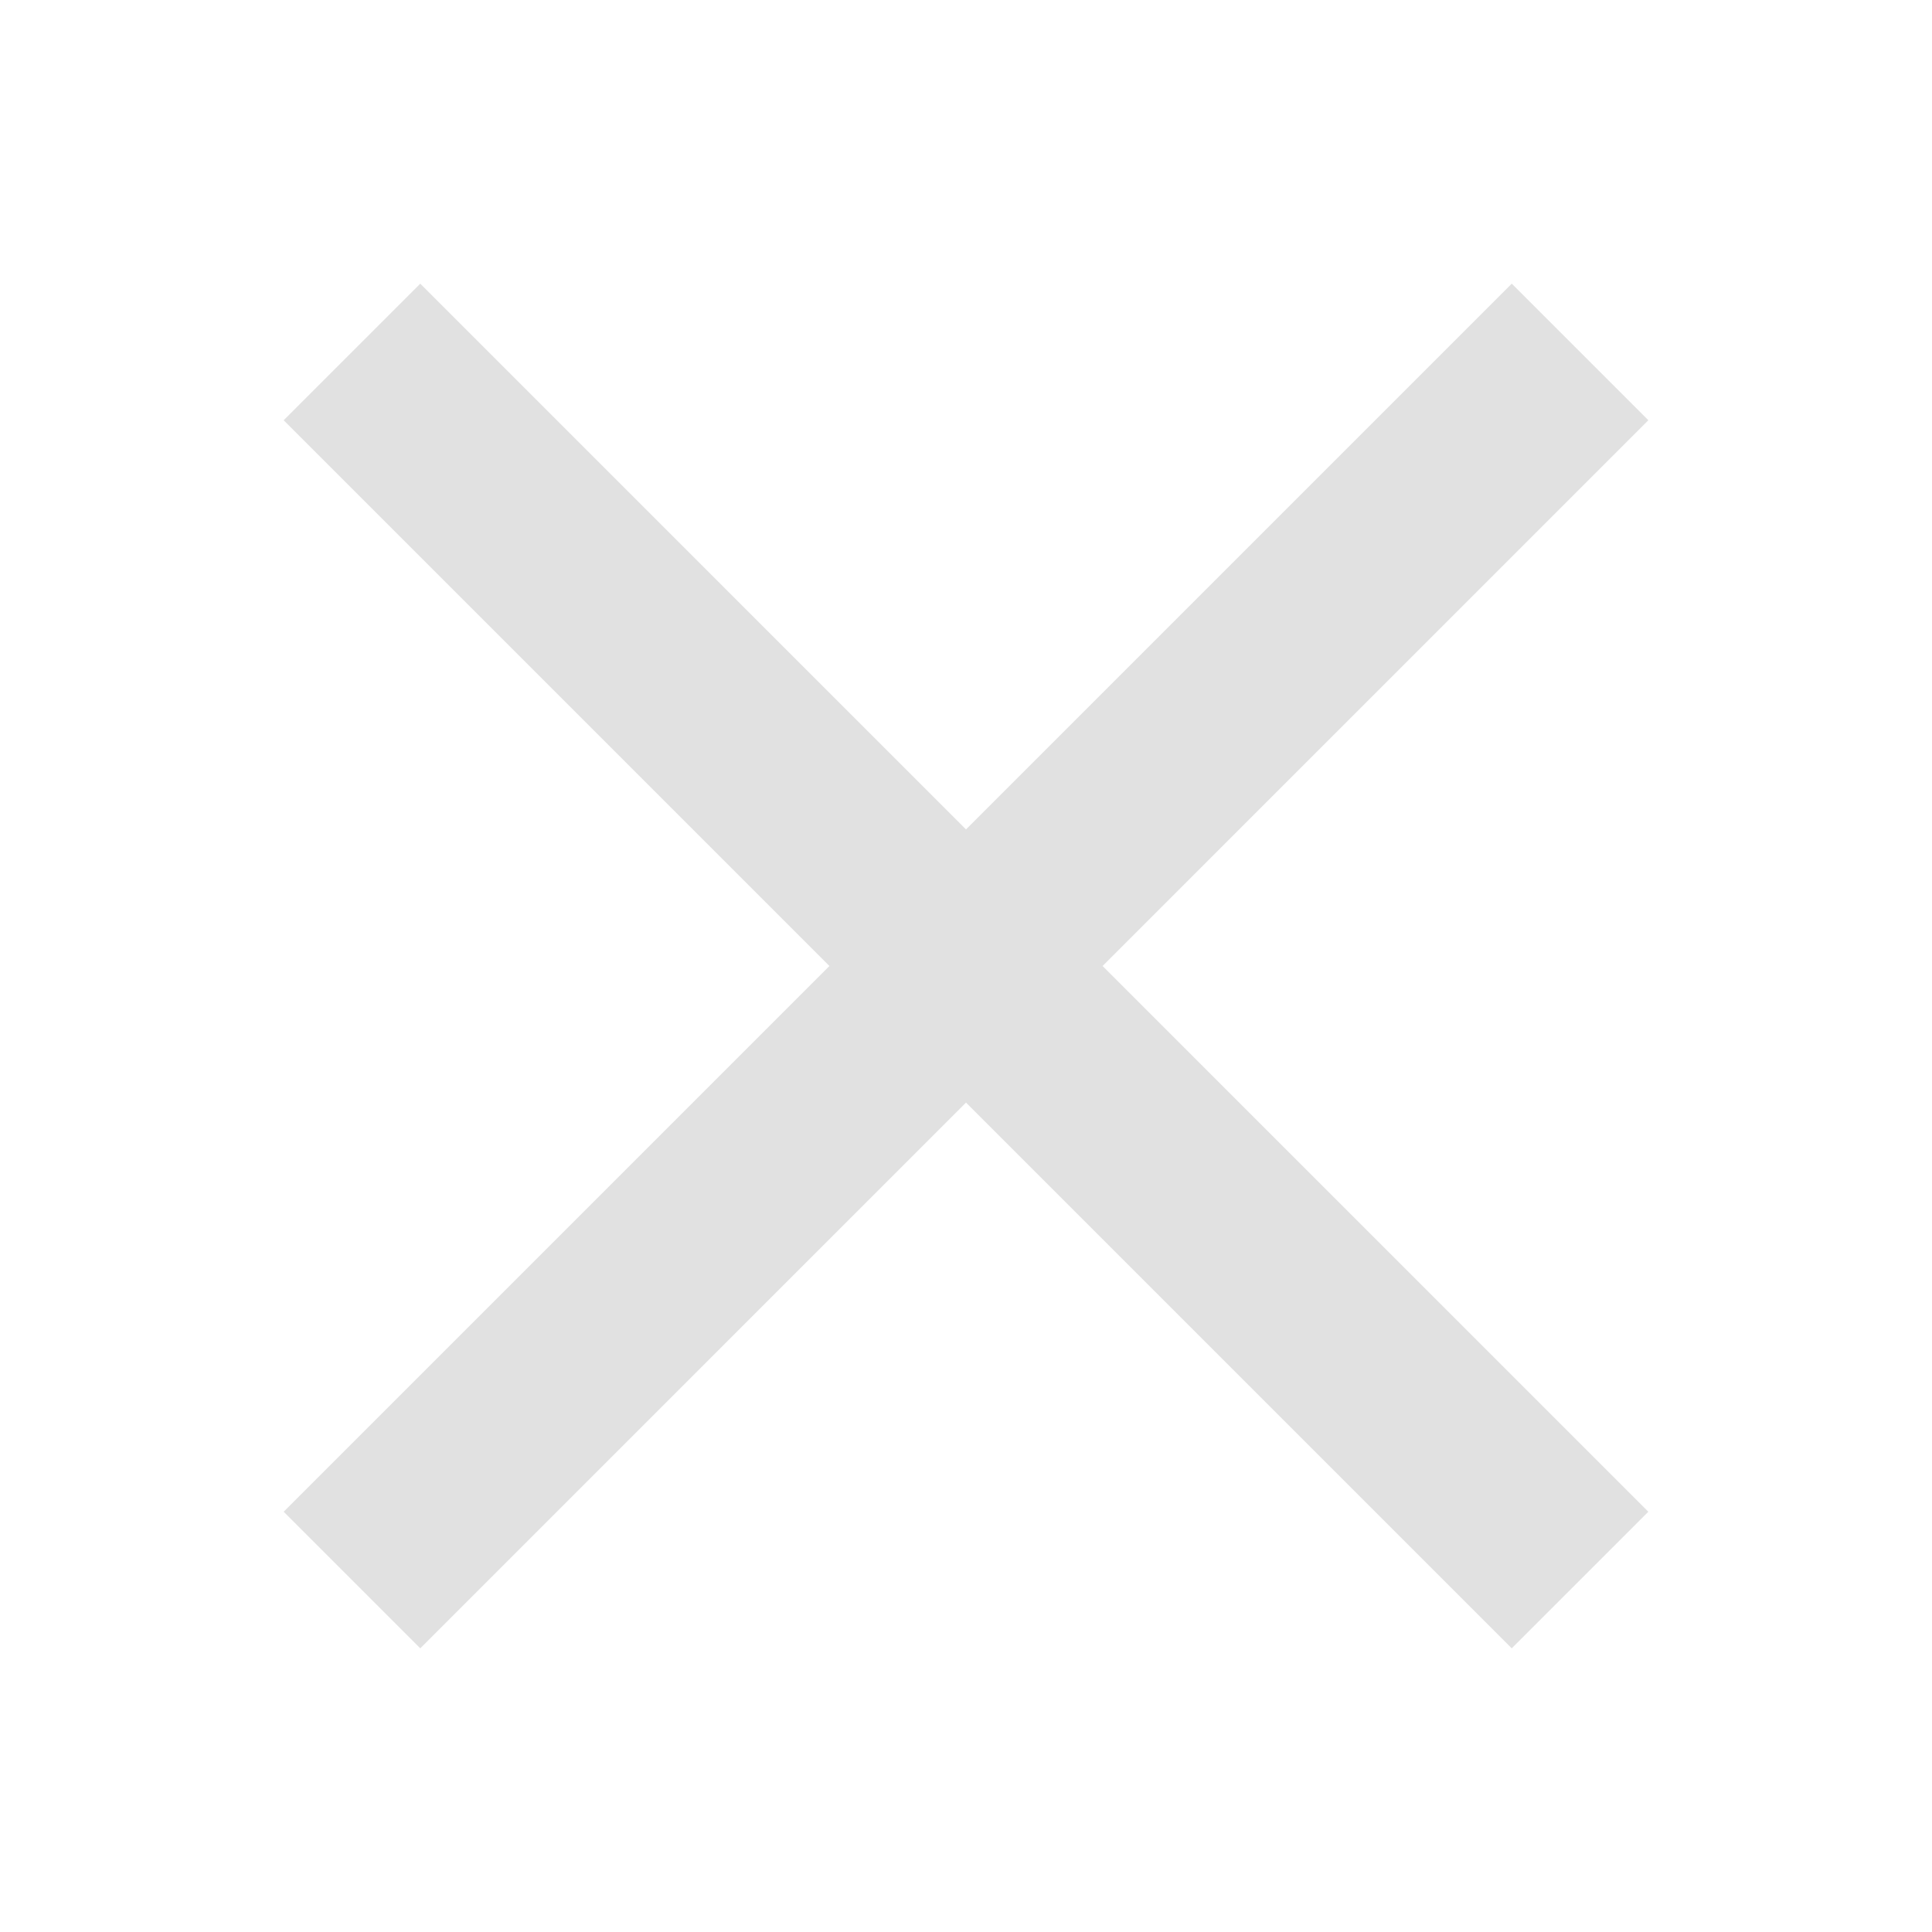
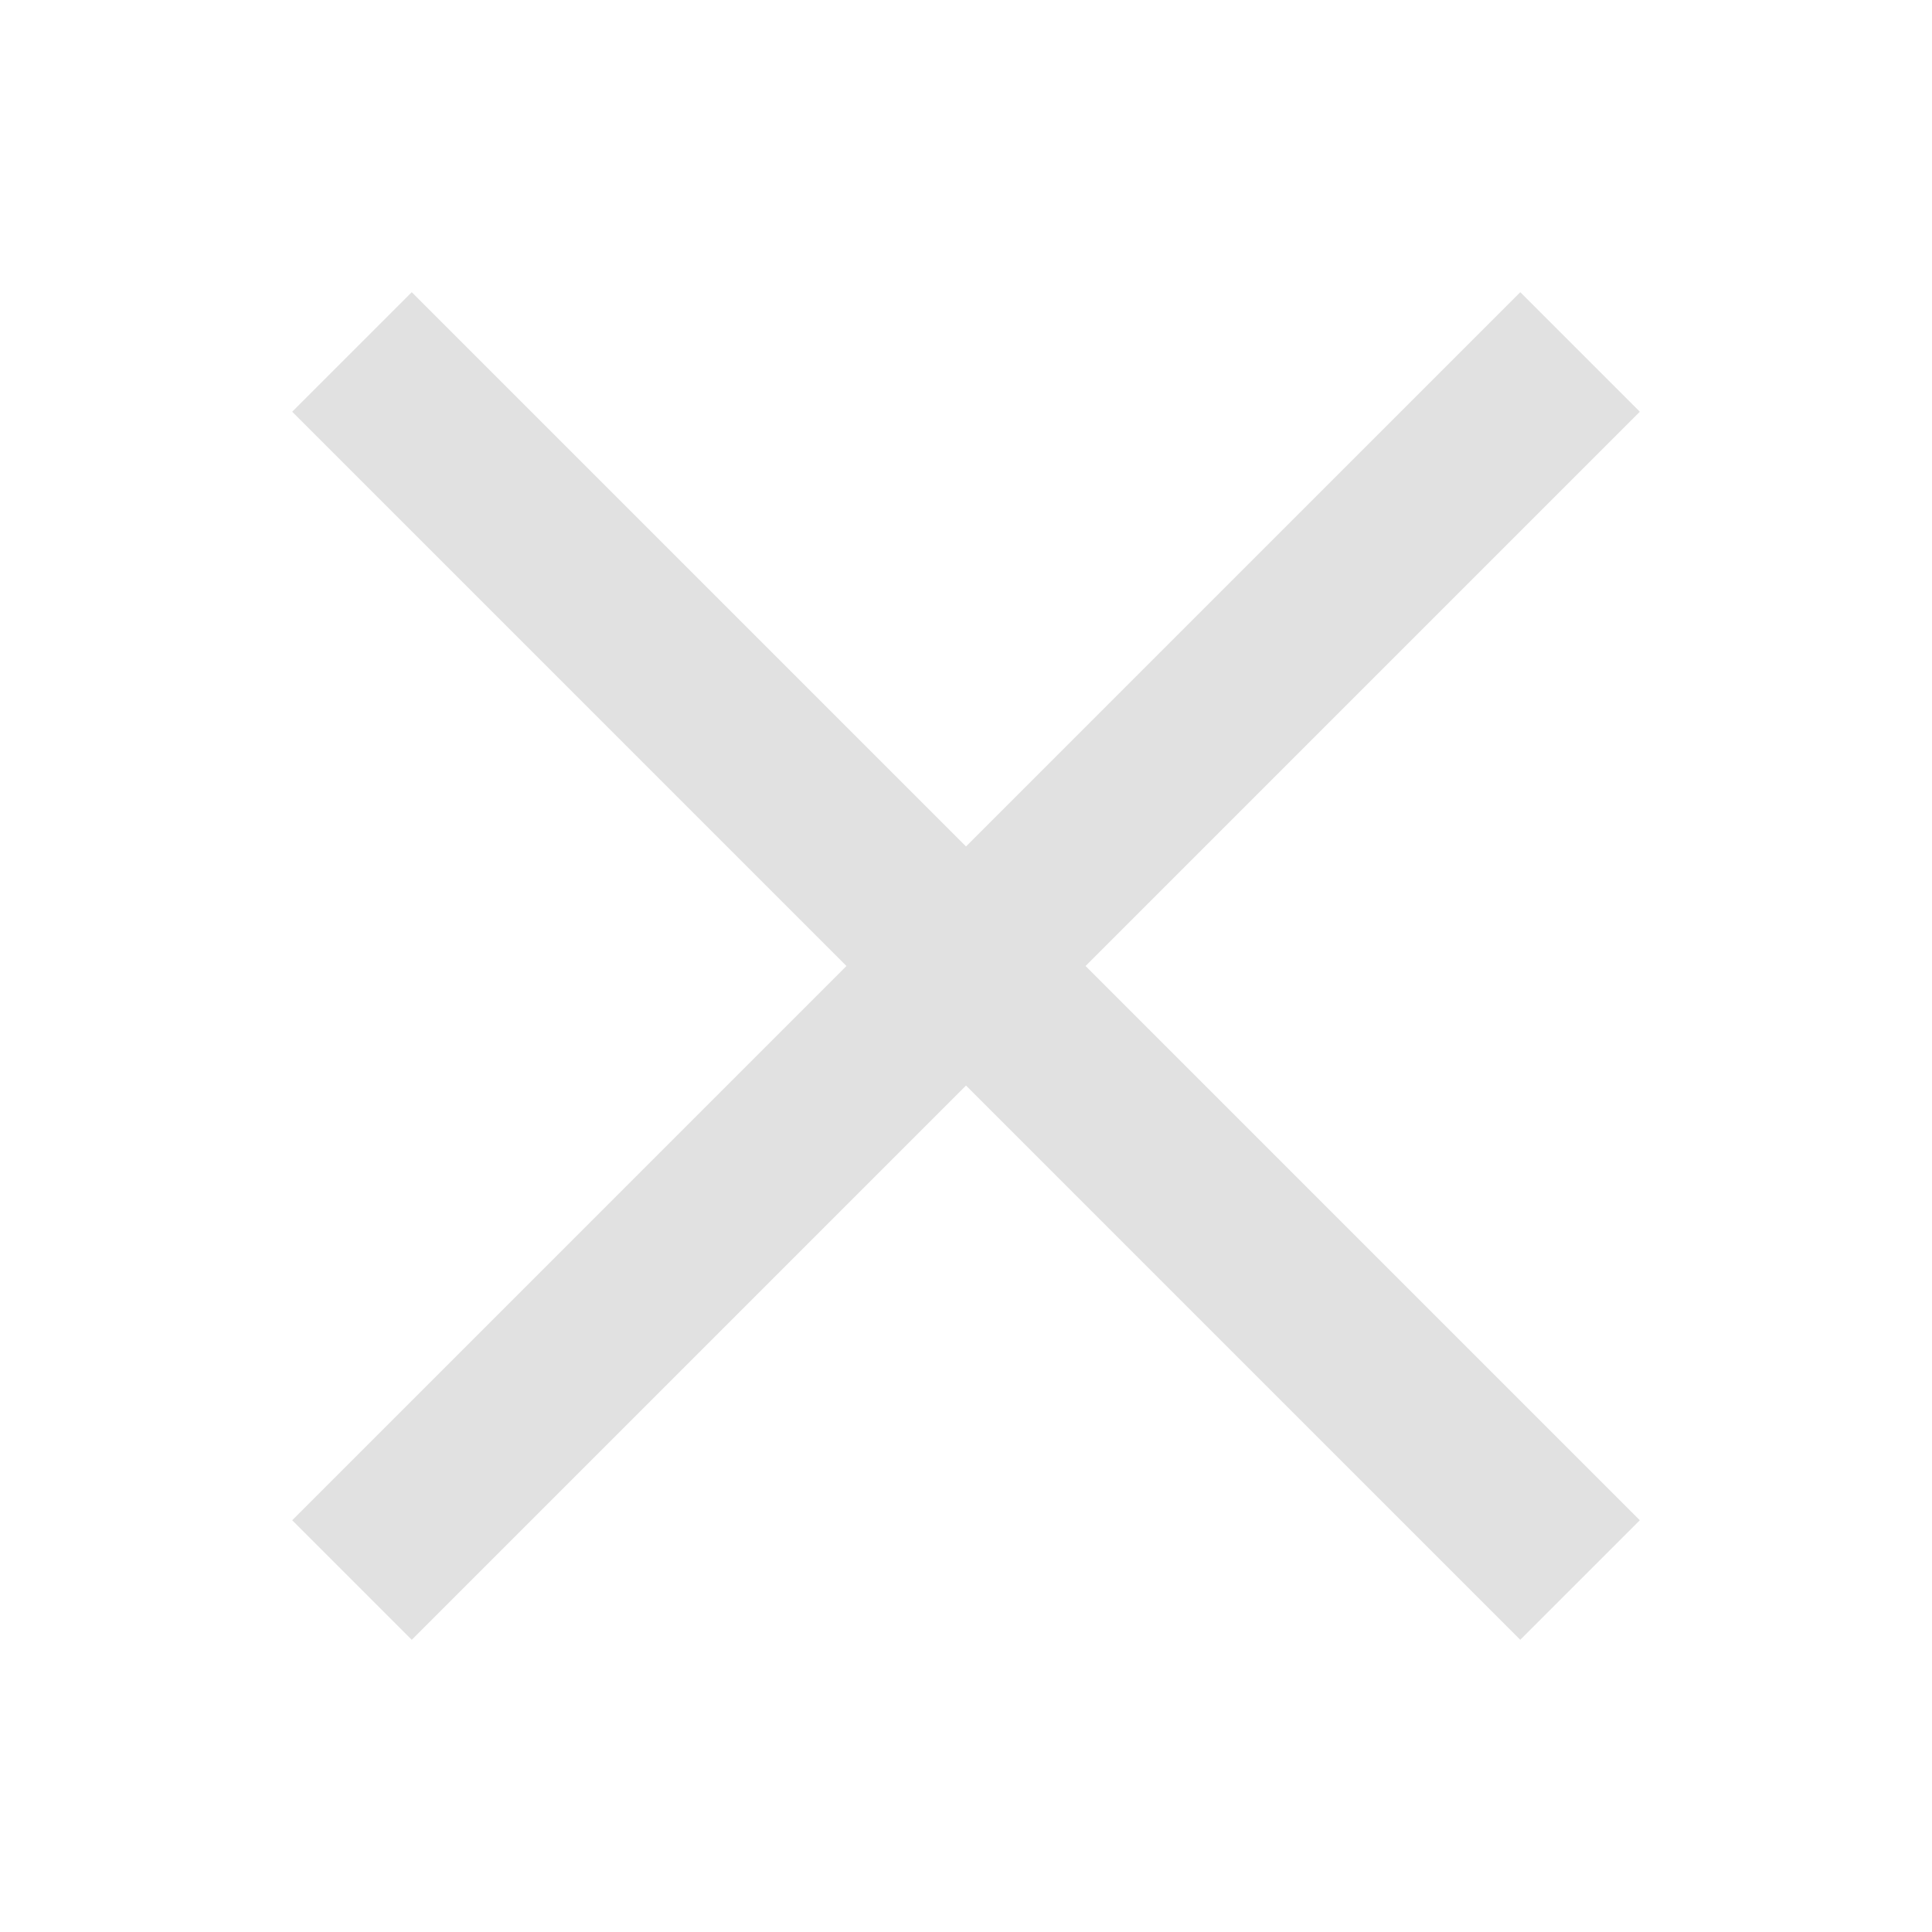
<svg xmlns="http://www.w3.org/2000/svg" xmlns:xlink="http://www.w3.org/1999/xlink" width="16px" height="16px" id="svg3827" version="1.1" enable-background="new">
  <defs id="defs3829">
    <linearGradient id="linearGradient3853">
      <stop style="stop-color:#ffffff;stop-opacity:0;" offset="0" id="stop3855" />
      <stop id="stop3861" offset="0.5" style="stop-color:#e3e3e3;stop-opacity:0.397;" />
      <stop style="stop-color:#ffffff;stop-opacity:0;" offset="1" id="stop3857" />
    </linearGradient>
    <linearGradient xlink:href="#linearGradient3853" id="linearGradient3859" x1="8.83" y1="9.828" x2="3.199" y2="2.71" gradientUnits="userSpaceOnUse" />
    <filter id="filter3863">
      <feBlend mode="multiply" in2="BackgroundImage" id="feBlend3865" />
    </filter>
    <linearGradient xlink:href="#linearGradient3853" id="linearGradient3763" gradientUnits="userSpaceOnUse" x1="8.83" y1="9.828" x2="3.199" y2="2.71" />
    <linearGradient xlink:href="#linearGradient3853" id="linearGradient3784" gradientUnits="userSpaceOnUse" x1="8.83" y1="9.828" x2="3.199" y2="2.71" />
    <linearGradient xlink:href="#linearGradient3853" id="linearGradient3787" gradientUnits="userSpaceOnUse" x1="8.83" y1="9.828" x2="3.199" y2="2.71" />
    <linearGradient xlink:href="#linearGradient3853" id="linearGradient3793" gradientUnits="userSpaceOnUse" x1="8.83" y1="9.828" x2="3.199" y2="2.71" gradientTransform="translate(17.13762,4.035644)" />
    <linearGradient xlink:href="#linearGradient3853" id="linearGradient3814" gradientUnits="userSpaceOnUse" gradientTransform="translate(0.0126241,0.00439366)" x1="8.83" y1="9.828" x2="3.199" y2="2.71" />
  </defs>
  <g id="layer1" style="filter:url(#filter3863)">
-     <g id="g2996" transform="matrix(0.782341,0,0,0.782341,1.741272,1.741272)" style="stroke-width:2.045;stroke-miterlimit:4;stroke-dasharray:none">
-       <path id="path2998" d="m 1.5,14.5 13,-13" style="fill:none;stroke:#e1e1e1;stroke-width:2.045;stroke-linecap:butt;stroke-linejoin:miter;stroke-miterlimit:4;stroke-opacity:1;stroke-dasharray:none" />
-       <path id="path3816" d="m 1.5,1.5 13,13" style="fill:none;stroke:#e1e1e1;stroke-width:2.045;stroke-linecap:butt;stroke-linejoin:miter;stroke-miterlimit:4;stroke-opacity:1;stroke-dasharray:none" />
+     <g id="g2996" transform="matrix(0.782341,0,0,0.782341,1.741272,1.741272)" style="stroke-width:1.79;stroke-miterlimit:4;stroke-dasharray:none">
+       <path id="path2998" d="m 1.5,14.5 13,-13" style="fill:none;stroke:#e1e1e1;stroke-width:1.79;stroke-linecap:butt;stroke-linejoin:miter;stroke-miterlimit:4;stroke-opacity:1;stroke-dasharray:none" />
+       <path id="path3816" d="m 1.5,1.5 13,13" style="fill:none;stroke:#e1e1e1;stroke-width:1.79;stroke-linecap:butt;stroke-linejoin:miter;stroke-miterlimit:4;stroke-opacity:1;stroke-dasharray:none" />
    </g>
  </g>
</svg>
